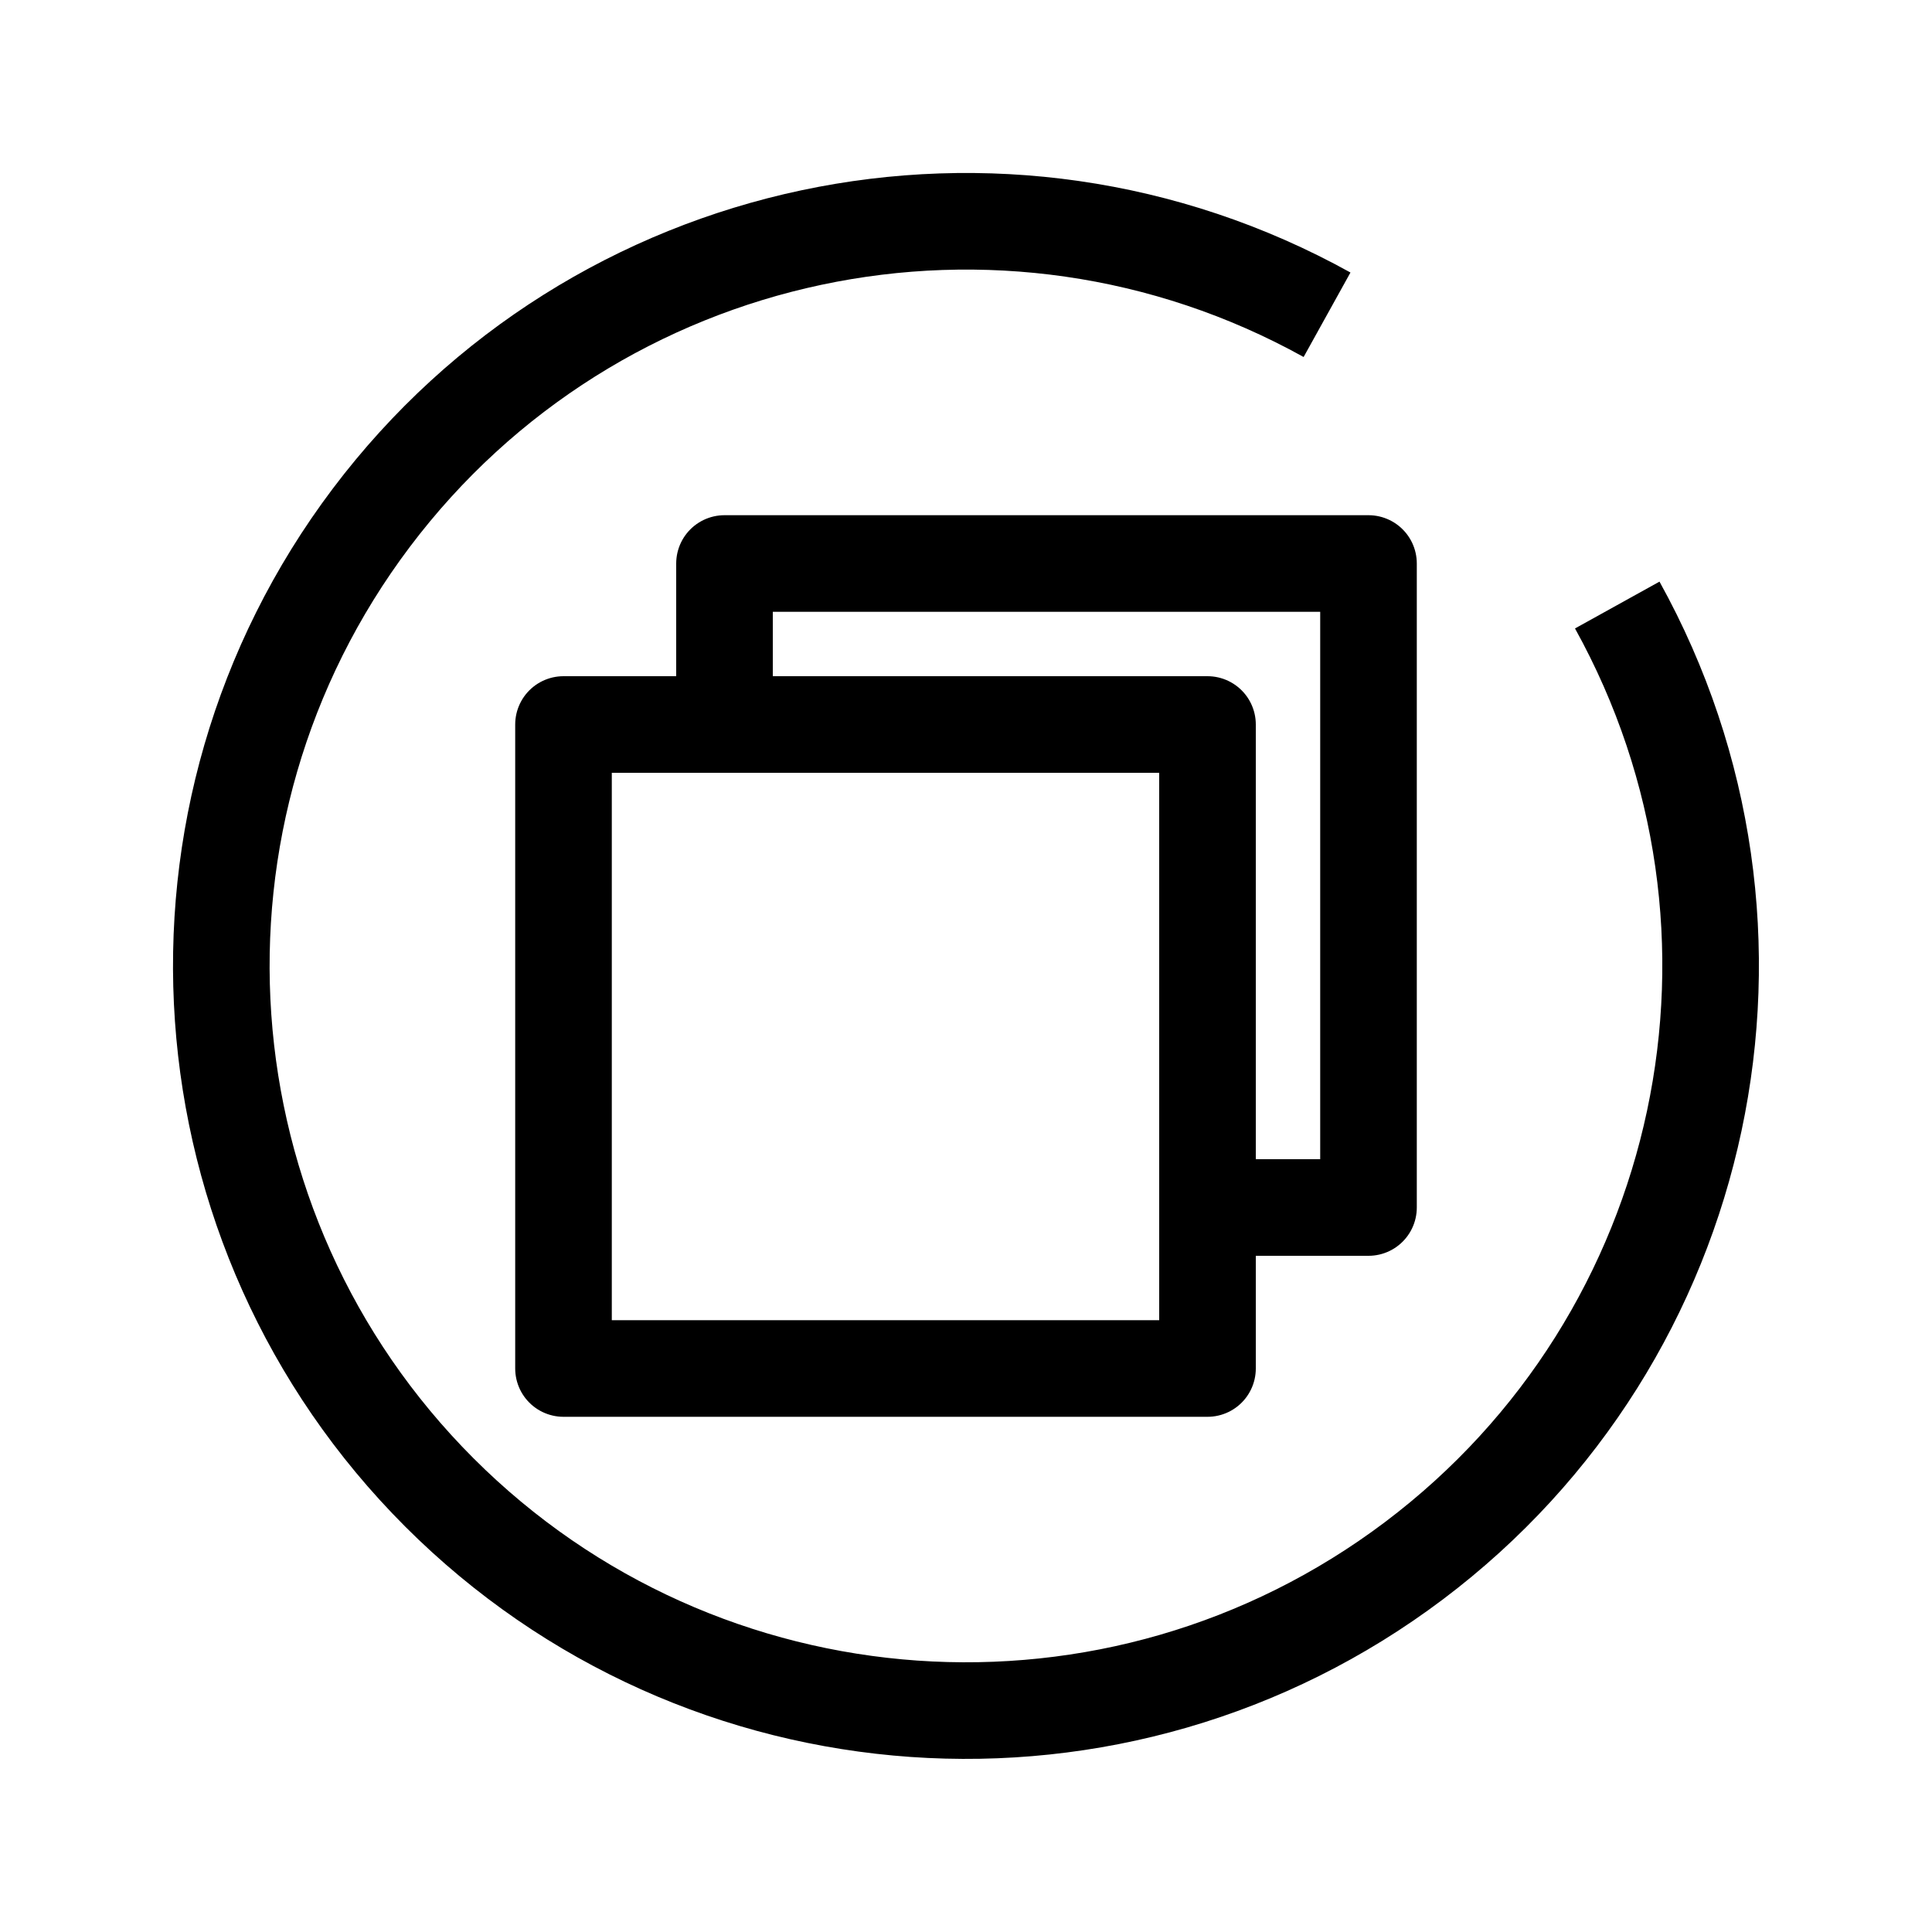
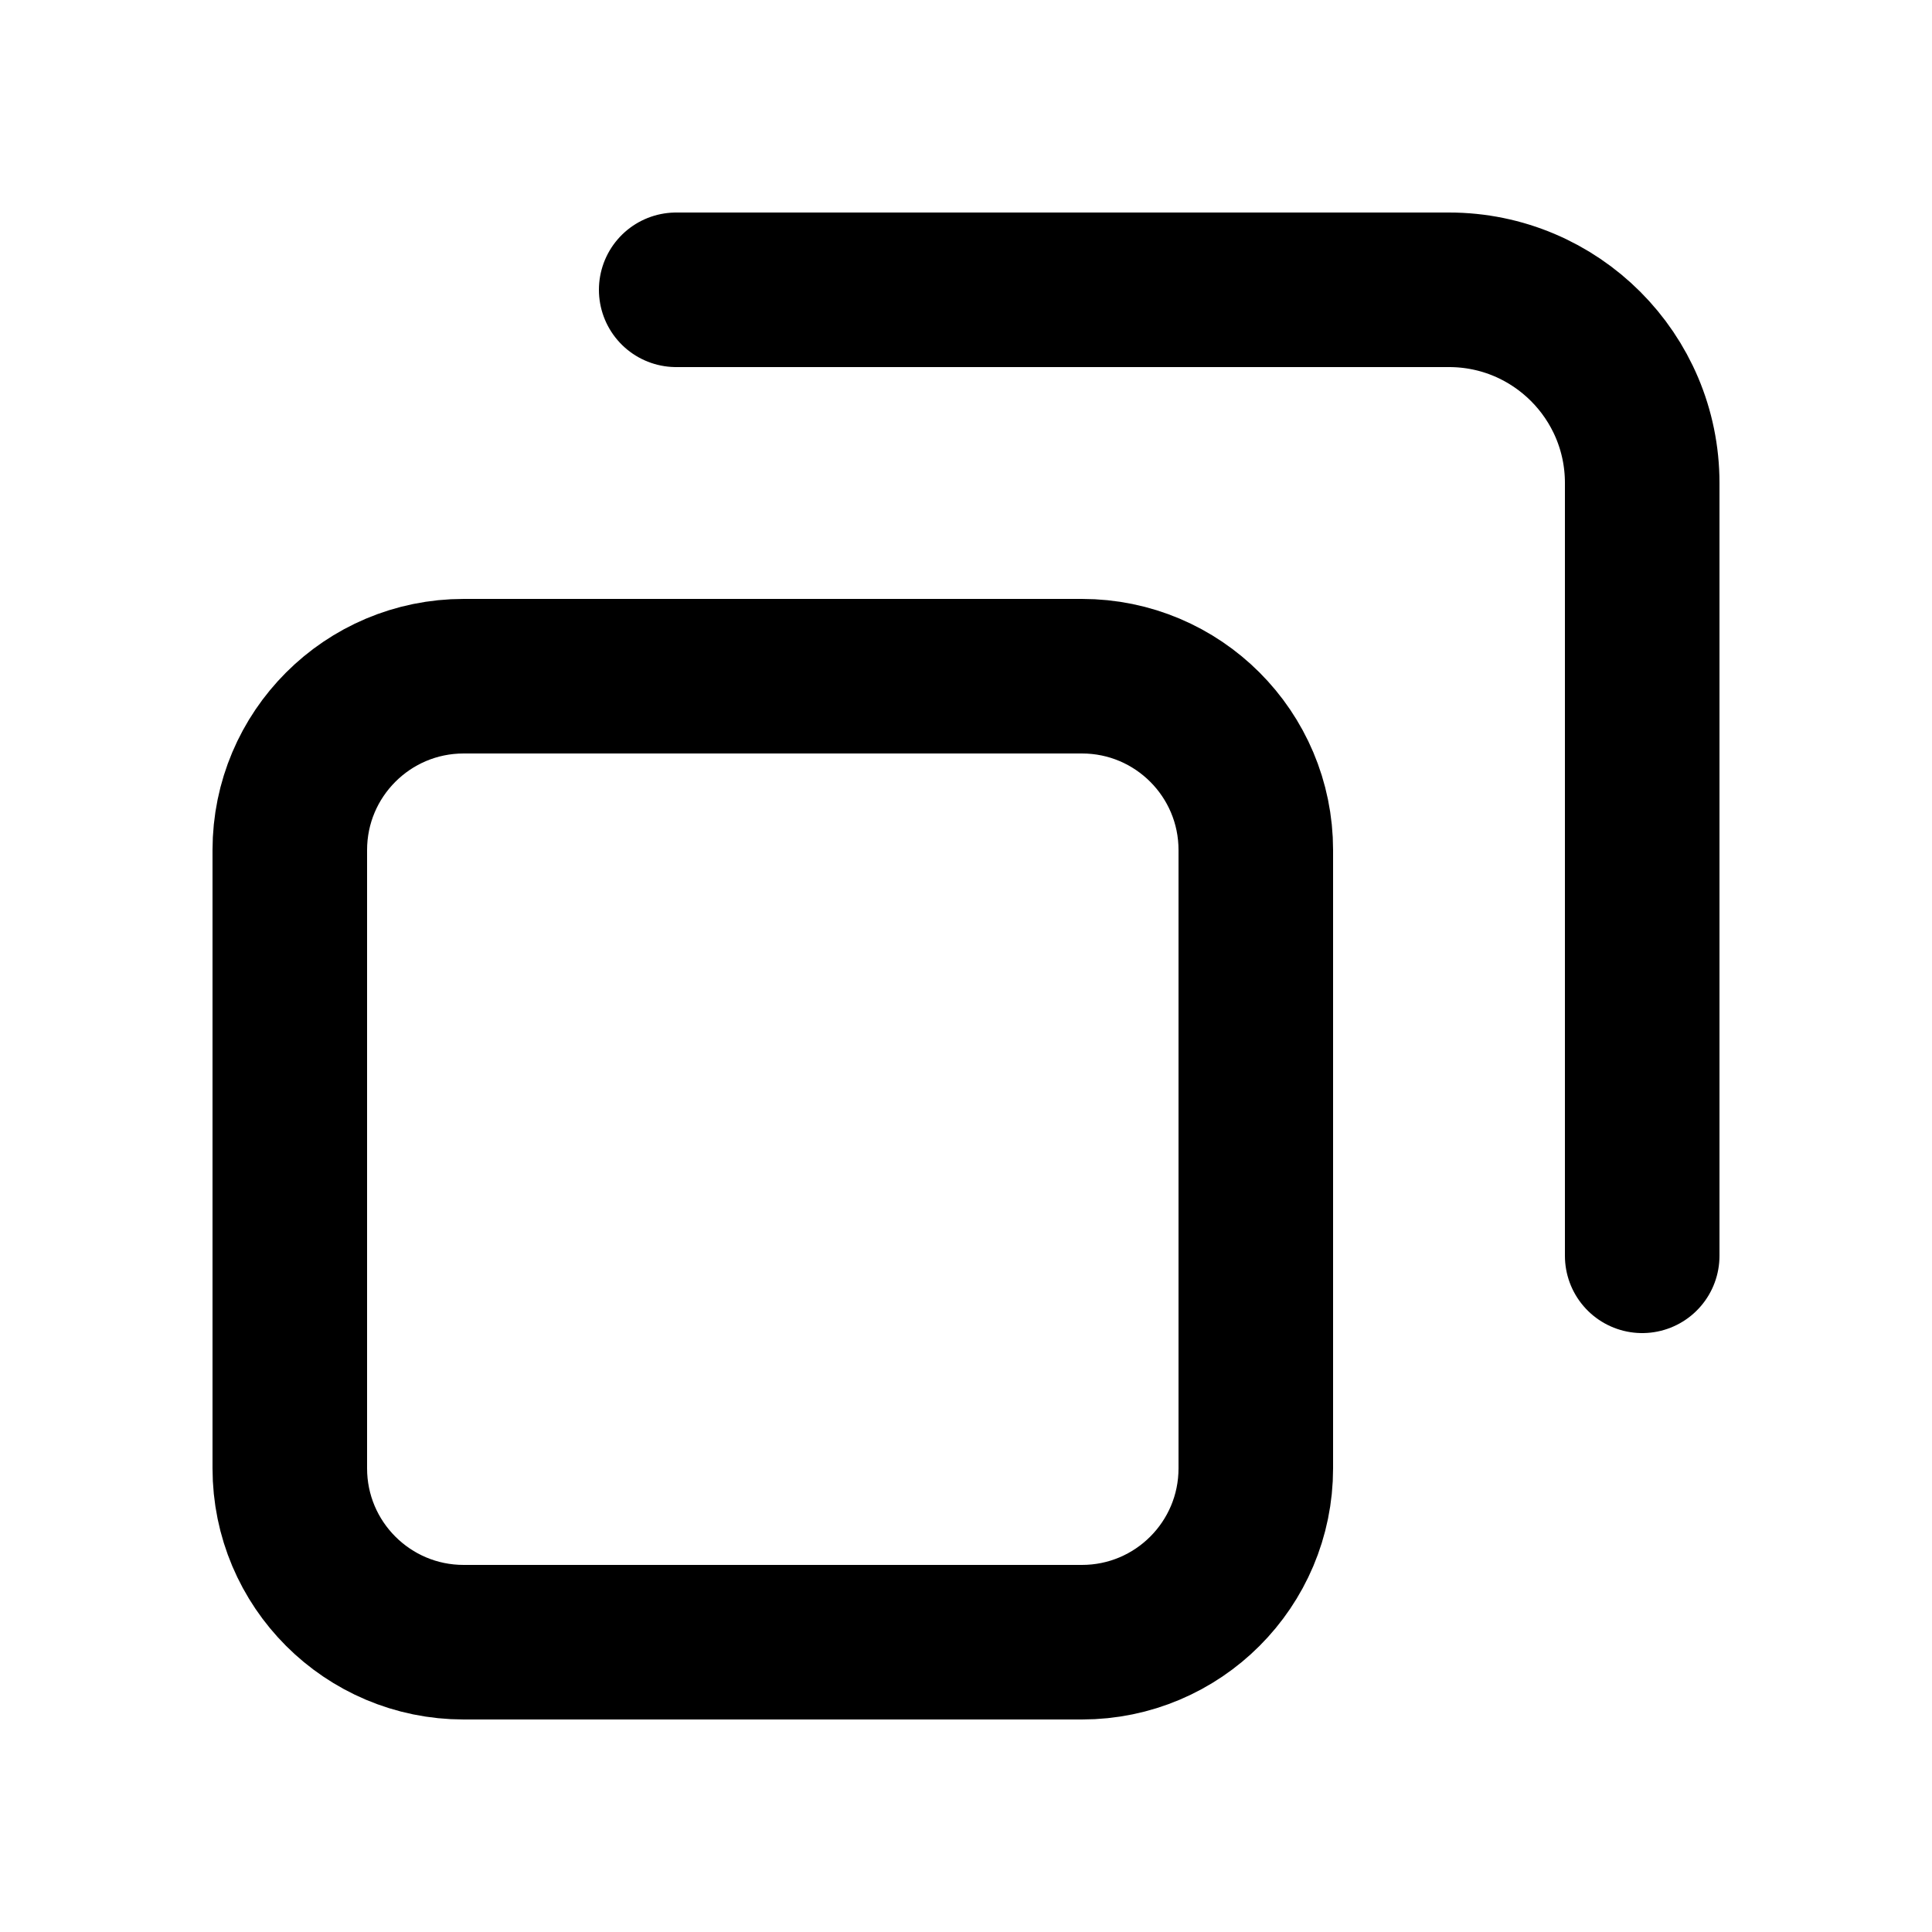
- <svg xmlns="http://www.w3.org/2000/svg" width="24" height="24" viewBox="0 0 24 24" fill="none" stroke="currentColor" stroke-width="1.2">
-   <path stroke-linecap="butt" d="M20.09 7.516A9.25 9.25 0 1 1 16.485 3.91" />
-   <path stroke-linecap="round" stroke-linejoin="round" d="M9 9V7H17V15H15M7 9H15V17H7Z" />
+ <svg xmlns="http://www.w3.org/2000/svg" width="20" height="20" viewBox="6 6 20 20">
+   <g id="glyph" fill="none" stroke="currentColor" stroke-width="1.6" stroke-linecap="round" stroke-linejoin="round" opacity="1">
+     <path d="M13 9h8a2 2 0 0 1 2 2v8" />
+     <rect x="9" y="13" width="10" height="10" rx="1.8" />
+   </g>
</svg>
